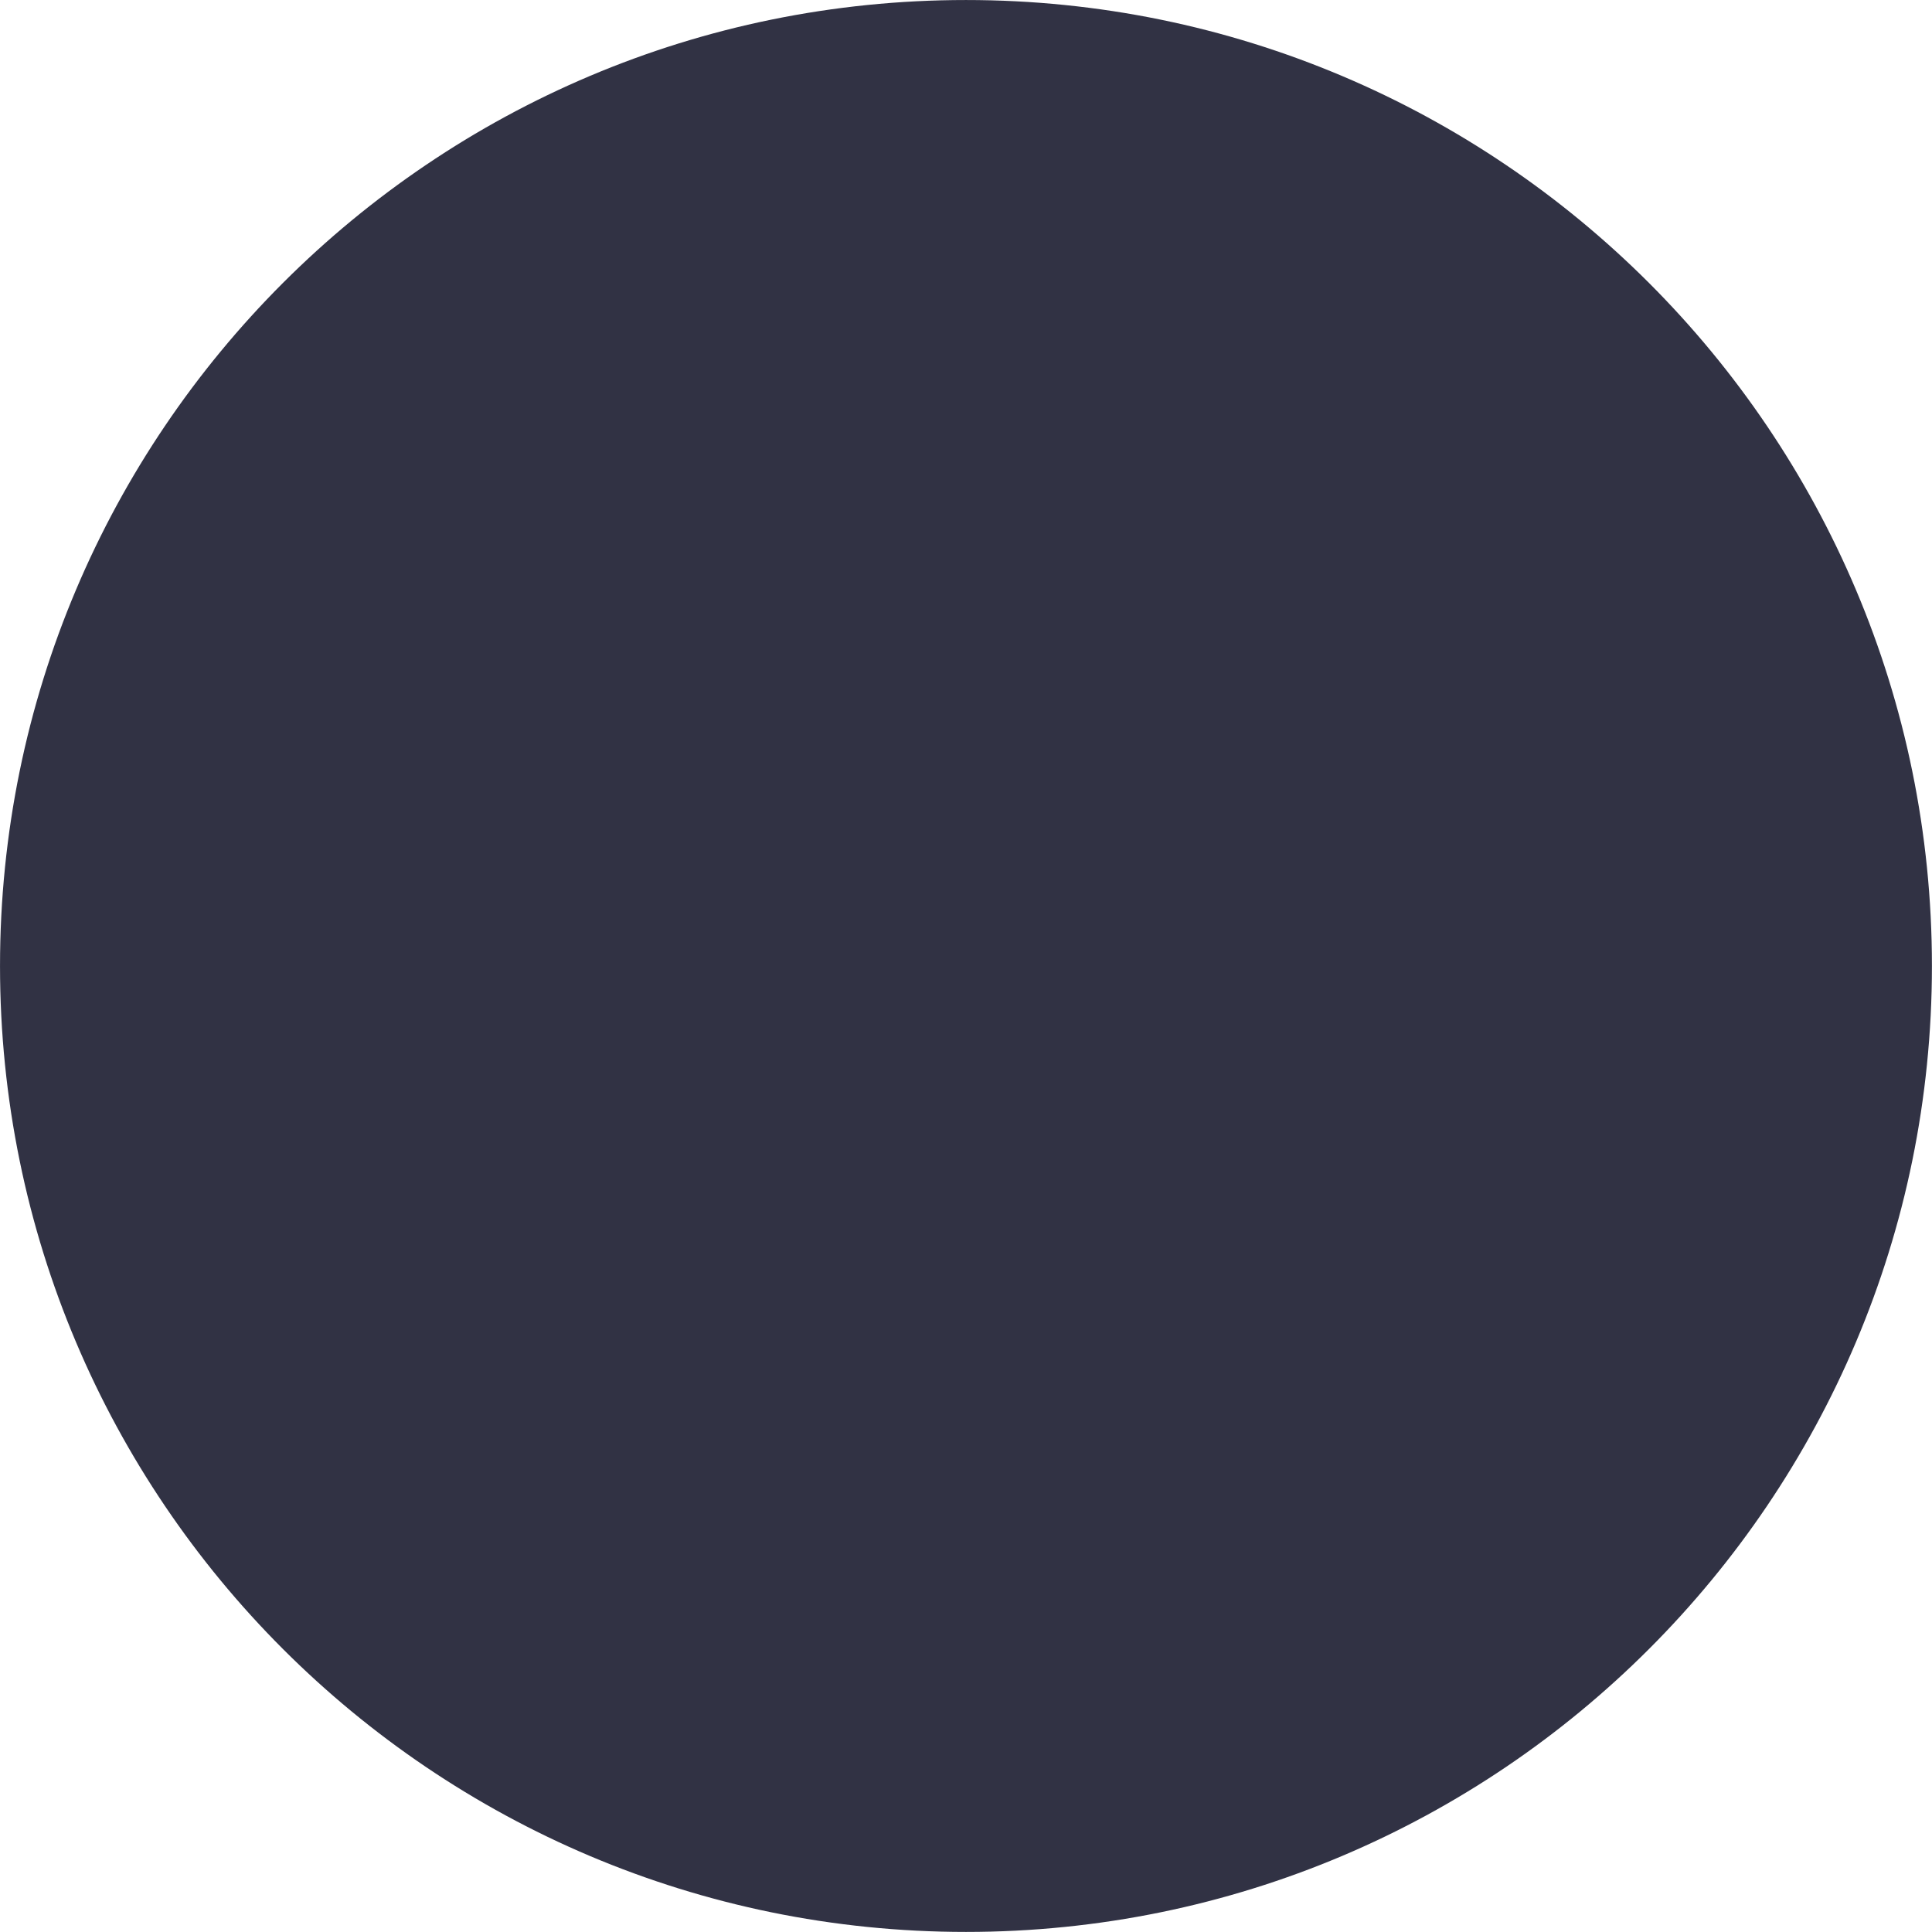
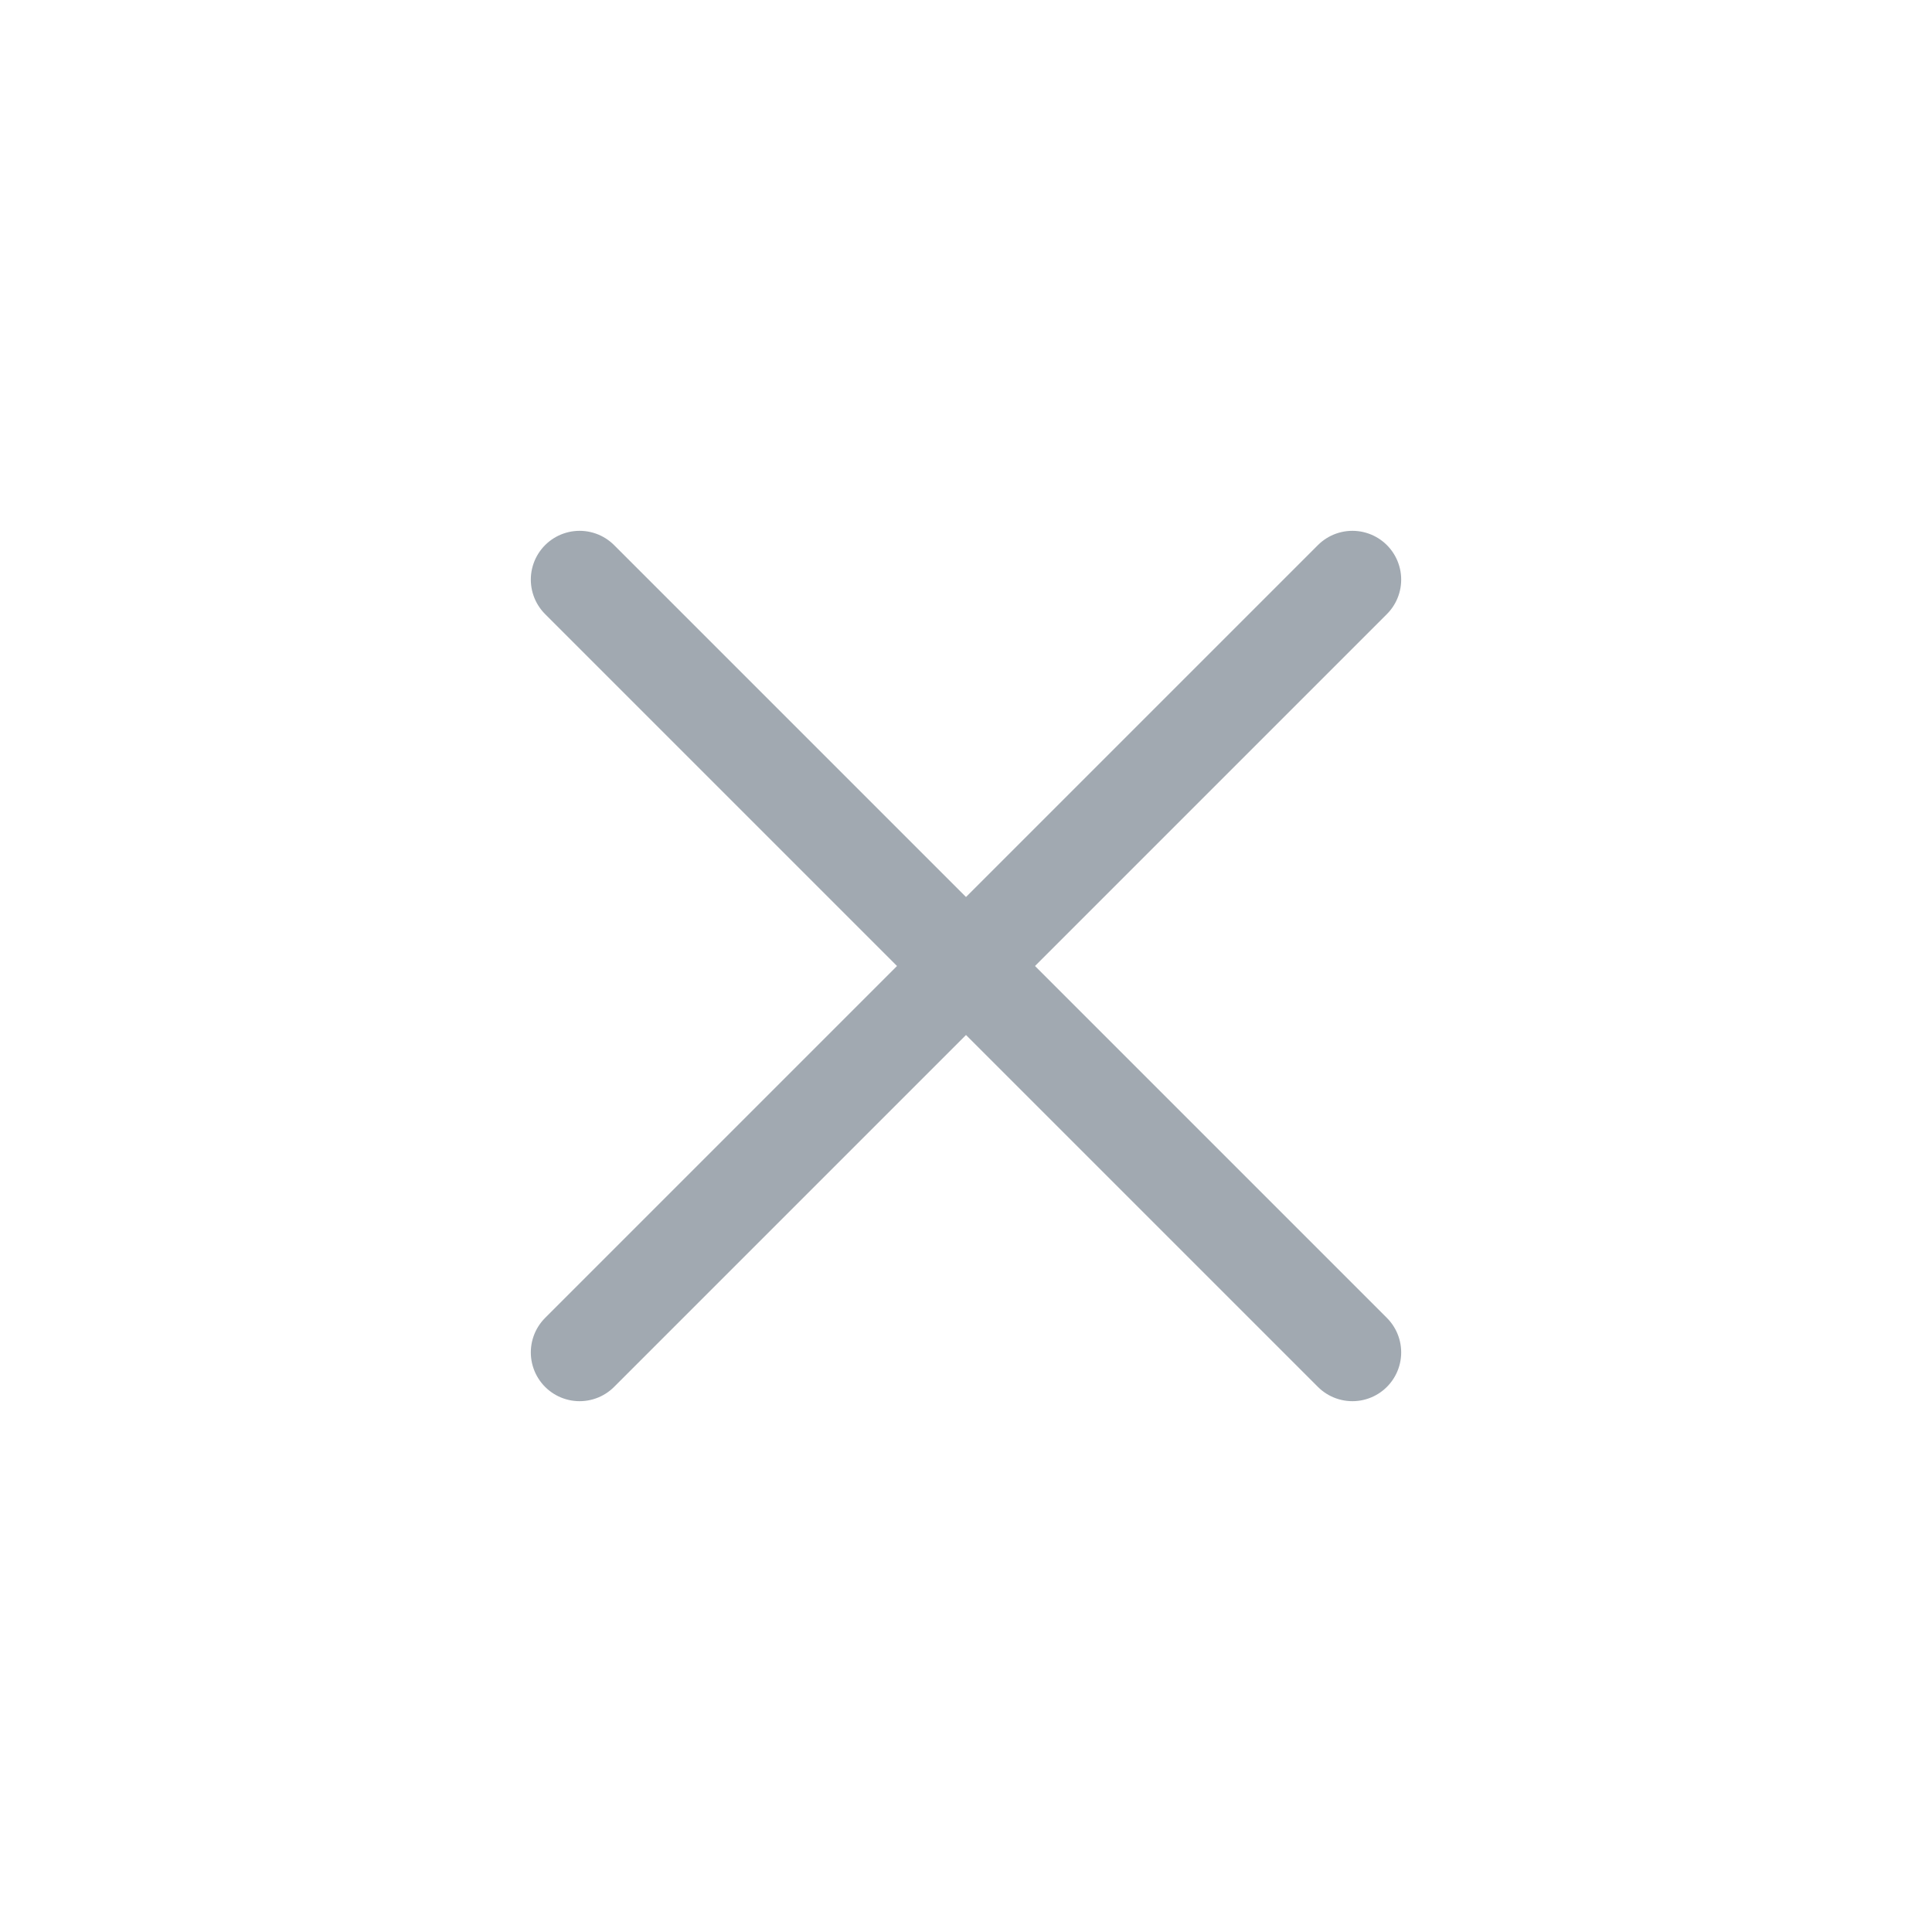
<svg xmlns="http://www.w3.org/2000/svg" viewBox="0 0 50 50" version="1.2" baseProfile="tiny">
  <defs>
</defs>
  <g fill="none" stroke="black" stroke-width="1" fill-rule="evenodd" stroke-linecap="square" stroke-linejoin="bevel">
-     <g fill="#313244" fill-opacity="1" stroke="none" transform="matrix(2.69966,0,0,2.69966,-225,-7.14286)" font-family="MesloLGL Nerd Font" font-size="10" font-weight="400" font-style="normal">
-       <circle cx="92.604" cy="11.906" r="9.26" />
+     <g fill="none" stroke="#a1a9b1" stroke-opacity="1" stroke-width="1.01" stroke-linecap="round" stroke-linejoin="miter" stroke-miterlimit="2" transform="matrix(2.5,0,0,2.5,2.5,2.5)" font-family="Noto Sans" font-size="10" font-weight="400" font-style="normal">
+       <polyline fill="none" vector-effect="none" points="5,5 13,13 " />
+       <polyline fill="none" vector-effect="none" points="13,5 5,13 " />
    </g>
-     <g fill="none" stroke="#000000" stroke-opacity="1" stroke-width="1" stroke-linecap="square" stroke-linejoin="bevel" transform="matrix(1,0,0,1,0,0)" font-family="MesloLGL Nerd Font" font-size="10" font-weight="400" font-style="normal">
+     <g fill="none" stroke="#000000" stroke-opacity="1" stroke-width="1" stroke-linecap="square" stroke-linejoin="bevel" transform="matrix(1,0,0,1,0,0)" font-family="Noto Sans" font-size="10" font-weight="400" font-style="normal">
</g>
  </g>
</svg>
